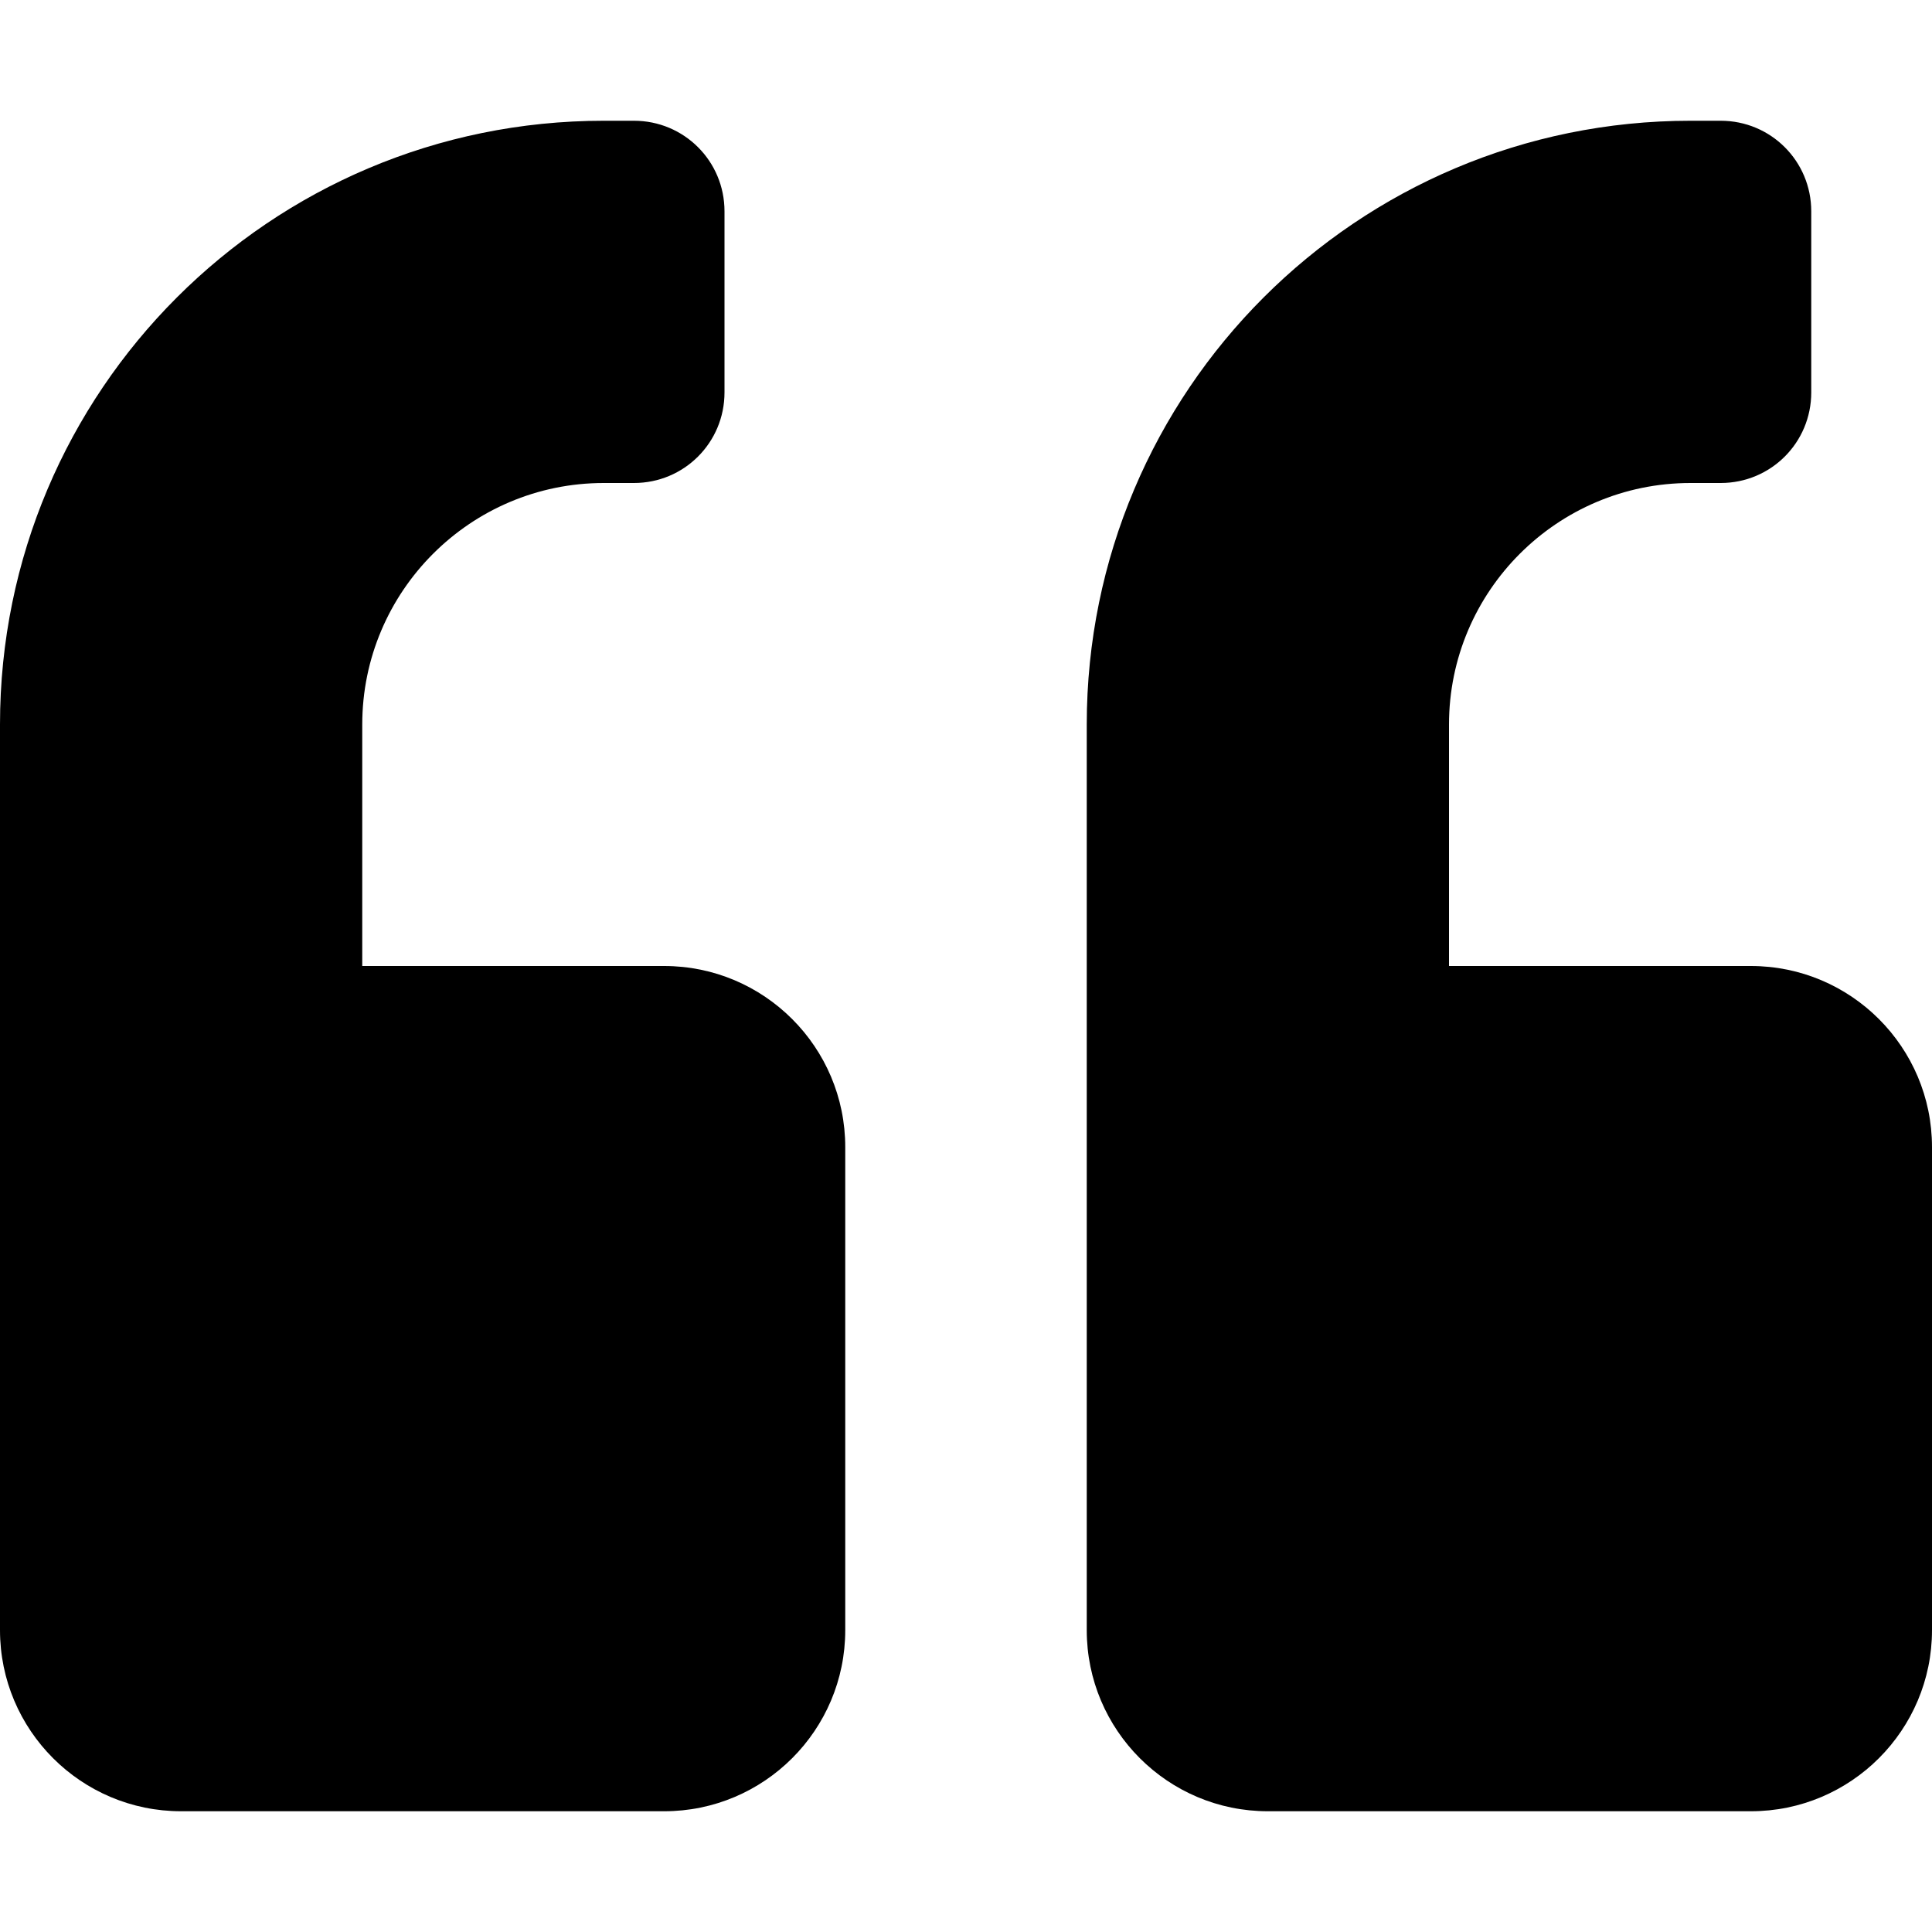
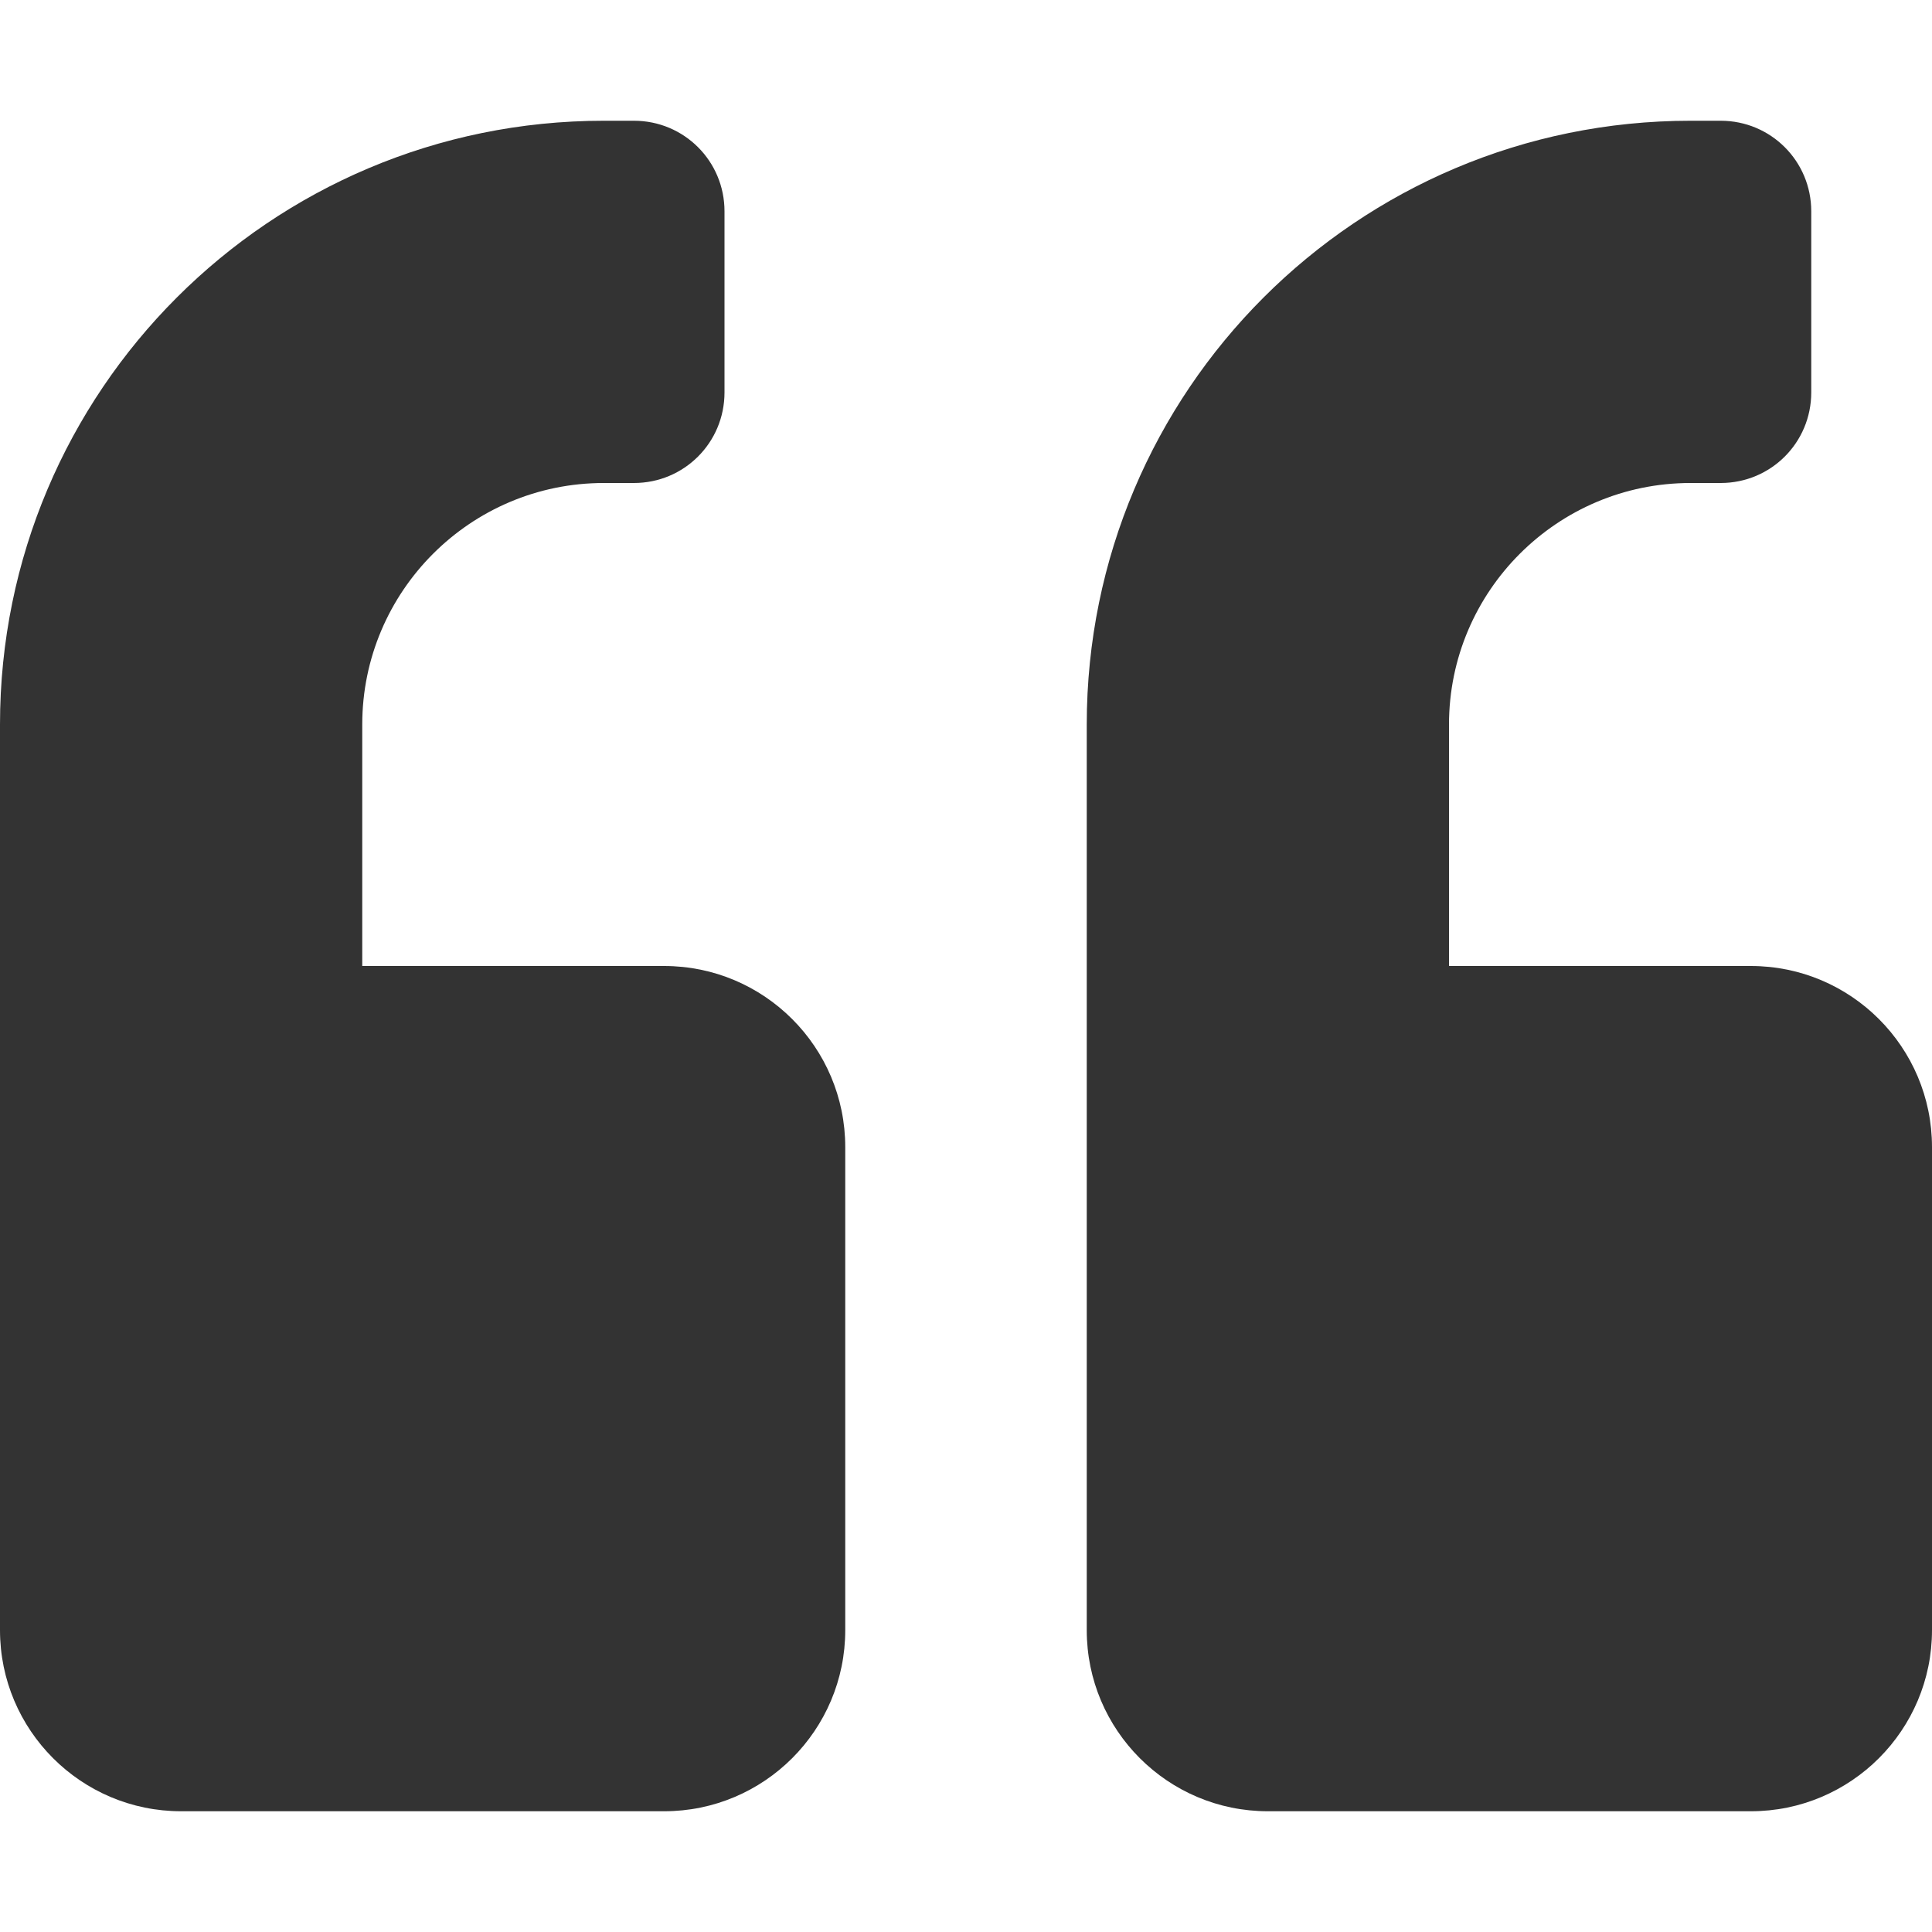
<svg xmlns="http://www.w3.org/2000/svg" aria-hidden="true" focusable="false" data-prefix="fas" data-icon="quote-left" class="svg-inline--fa fa-quote-left fa-w-16" role="img" viewBox="0 0 512 512">
-   <path fill="currentColor" d="M464 256h-80v-64c0-35.3 28.7-64 64-64h8c13.3 0 24-10.7 24-24V56c0-13.3-10.7-24-24-24h-8c-88.4 0-160 71.6-160 160v240c0 26.5 21.5 48 48 48h128c26.5 0 48-21.5 48-48V304c0-26.5-21.5-48-48-48zm-288 0H96v-64c0-35.3 28.7-64 64-64h8c13.3 0 24-10.7 24-24V56c0-13.3-10.7-24-24-24h-8C71.6 32 0 103.6 0 192v240c0 26.5 21.5 48 48 48h128c26.5 0 48-21.5 48-48V304c0-26.5-21.5-48-48-48z" />
+   <path fill="#333333" d="M464 256h-80v-64c0-35.3 28.7-64 64-64h8c13.3 0 24-10.7 24-24V56c0-13.3-10.7-24-24-24h-8c-88.4 0-160 71.6-160 160v240c0 26.5 21.5 48 48 48h128c26.5 0 48-21.5 48-48V304c0-26.5-21.5-48-48-48zm-288 0H96v-64c0-35.3 28.7-64 64-64h8c13.3 0 24-10.7 24-24V56c0-13.3-10.7-24-24-24h-8C71.6 32 0 103.6 0 192v240c0 26.5 21.5 48 48 48h128c26.5 0 48-21.5 48-48V304c0-26.5-21.5-48-48-48z" />
</svg>
